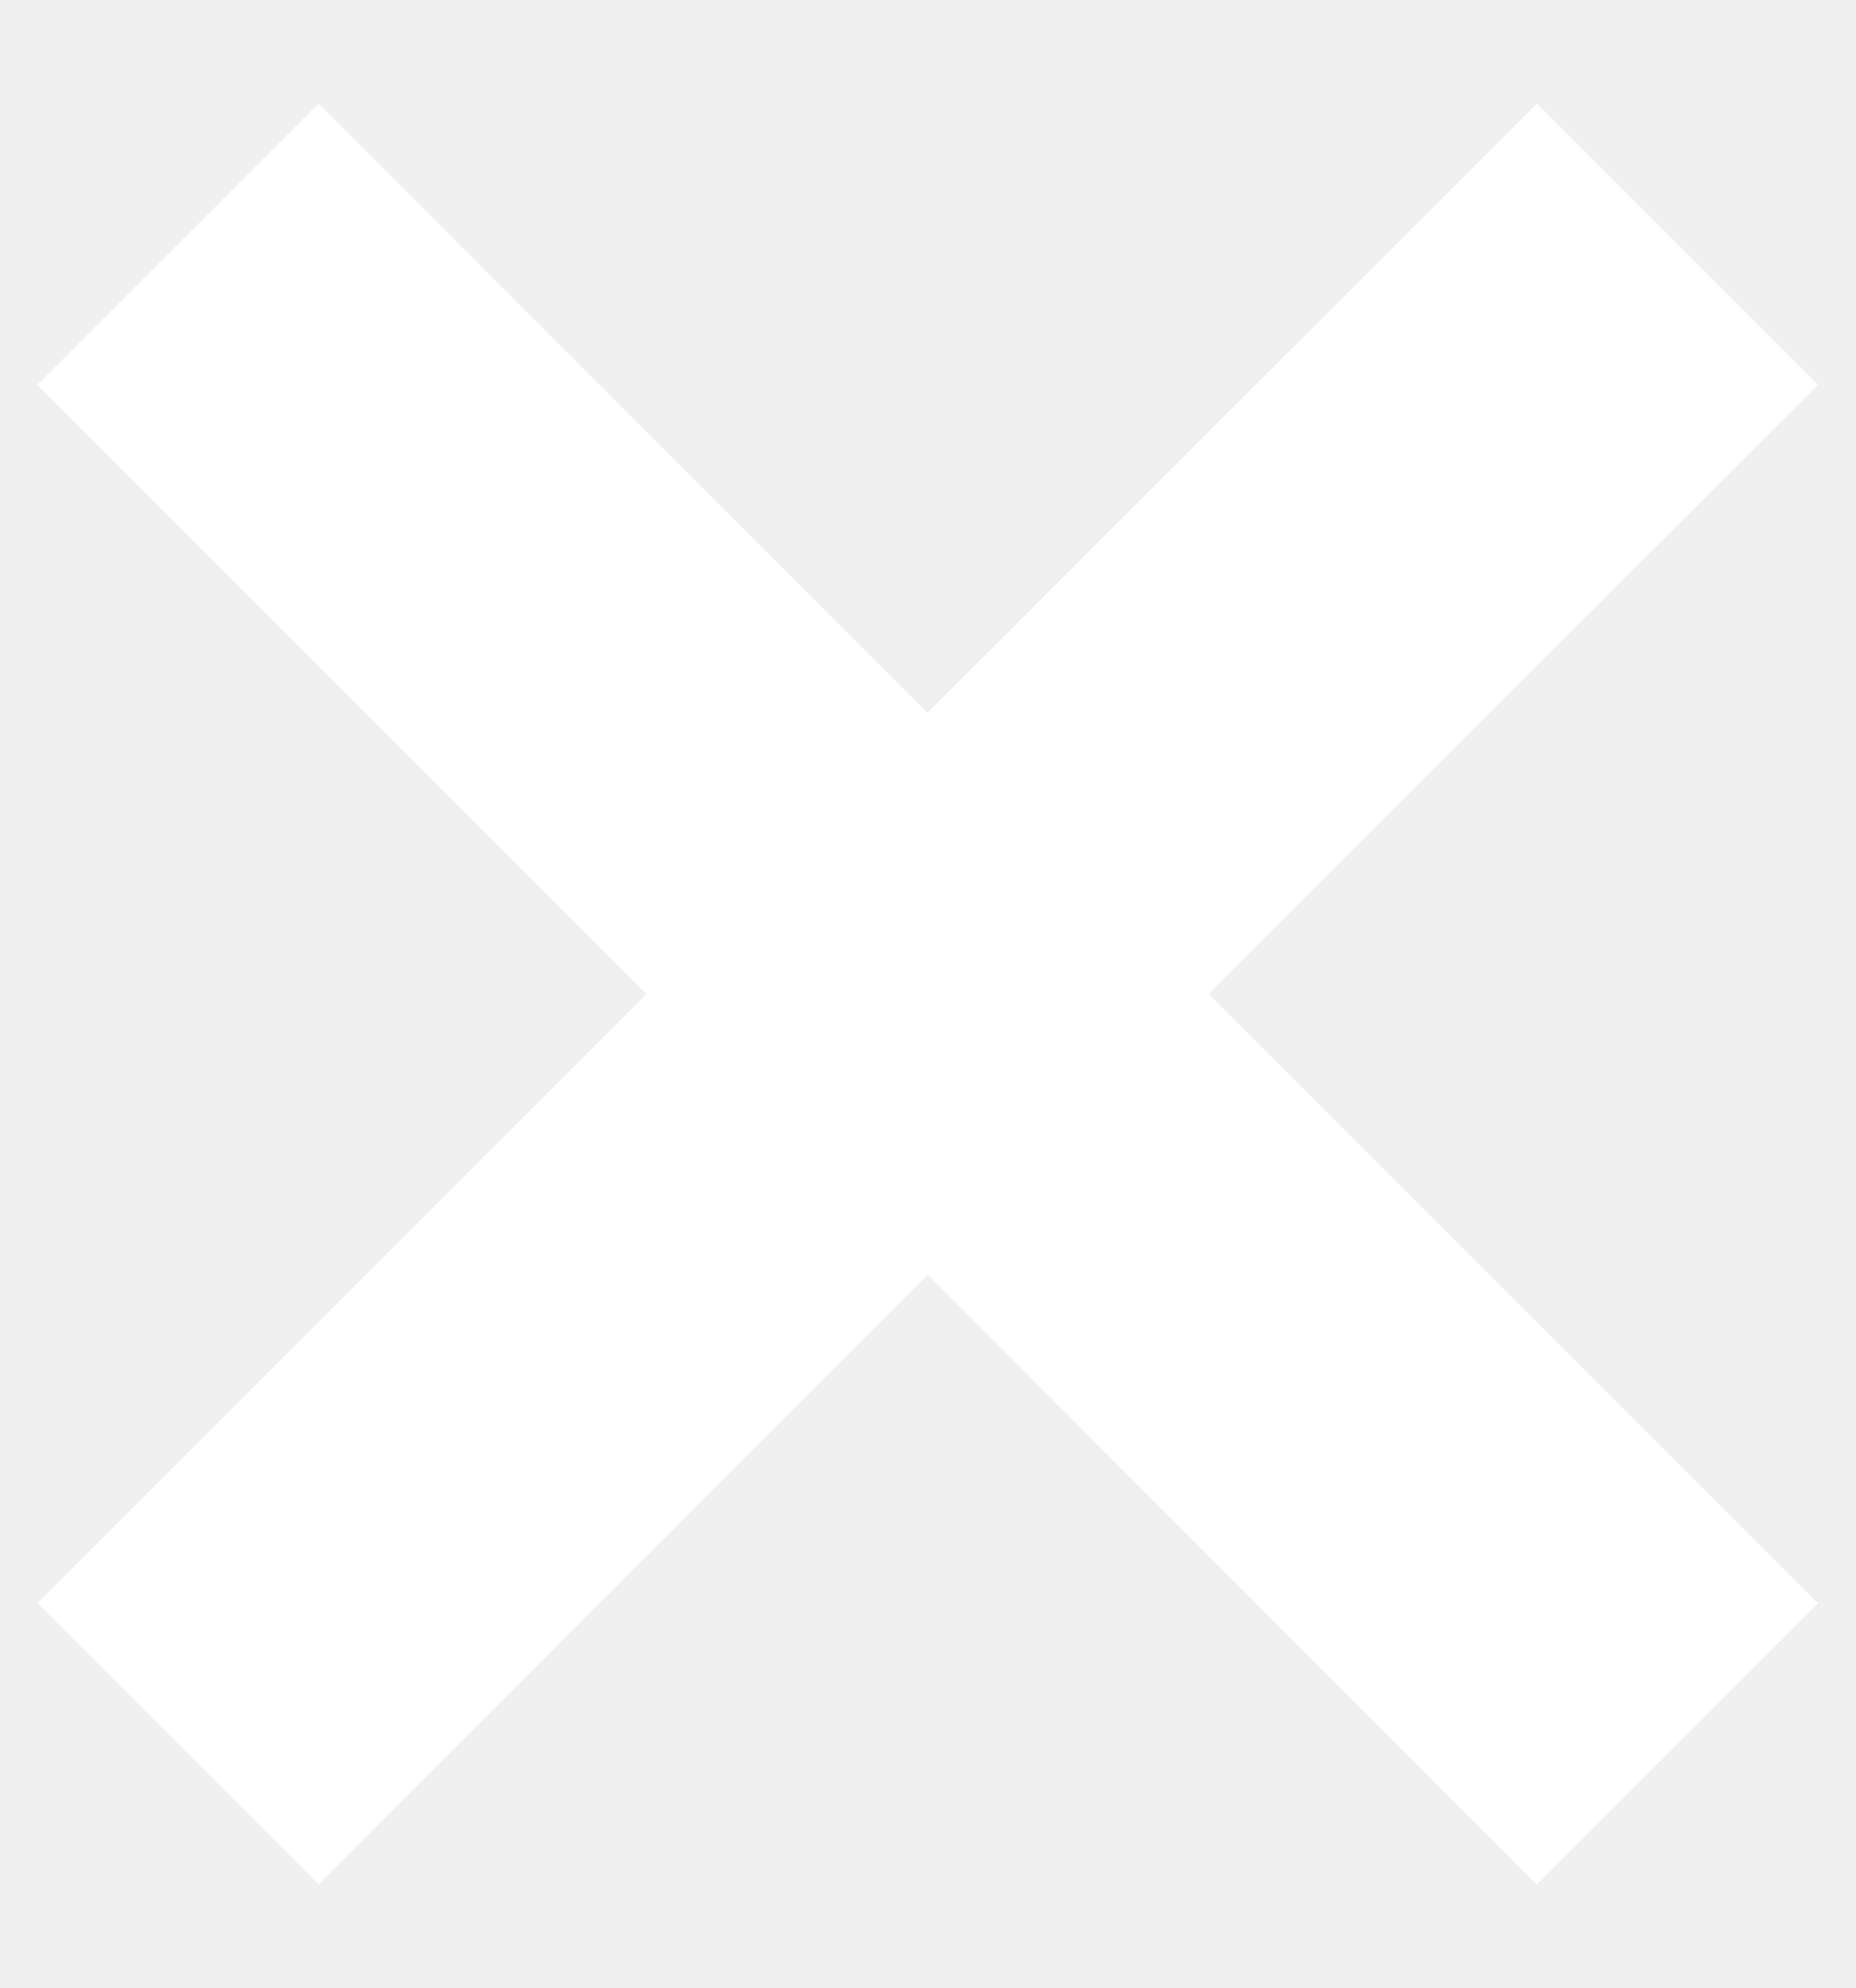
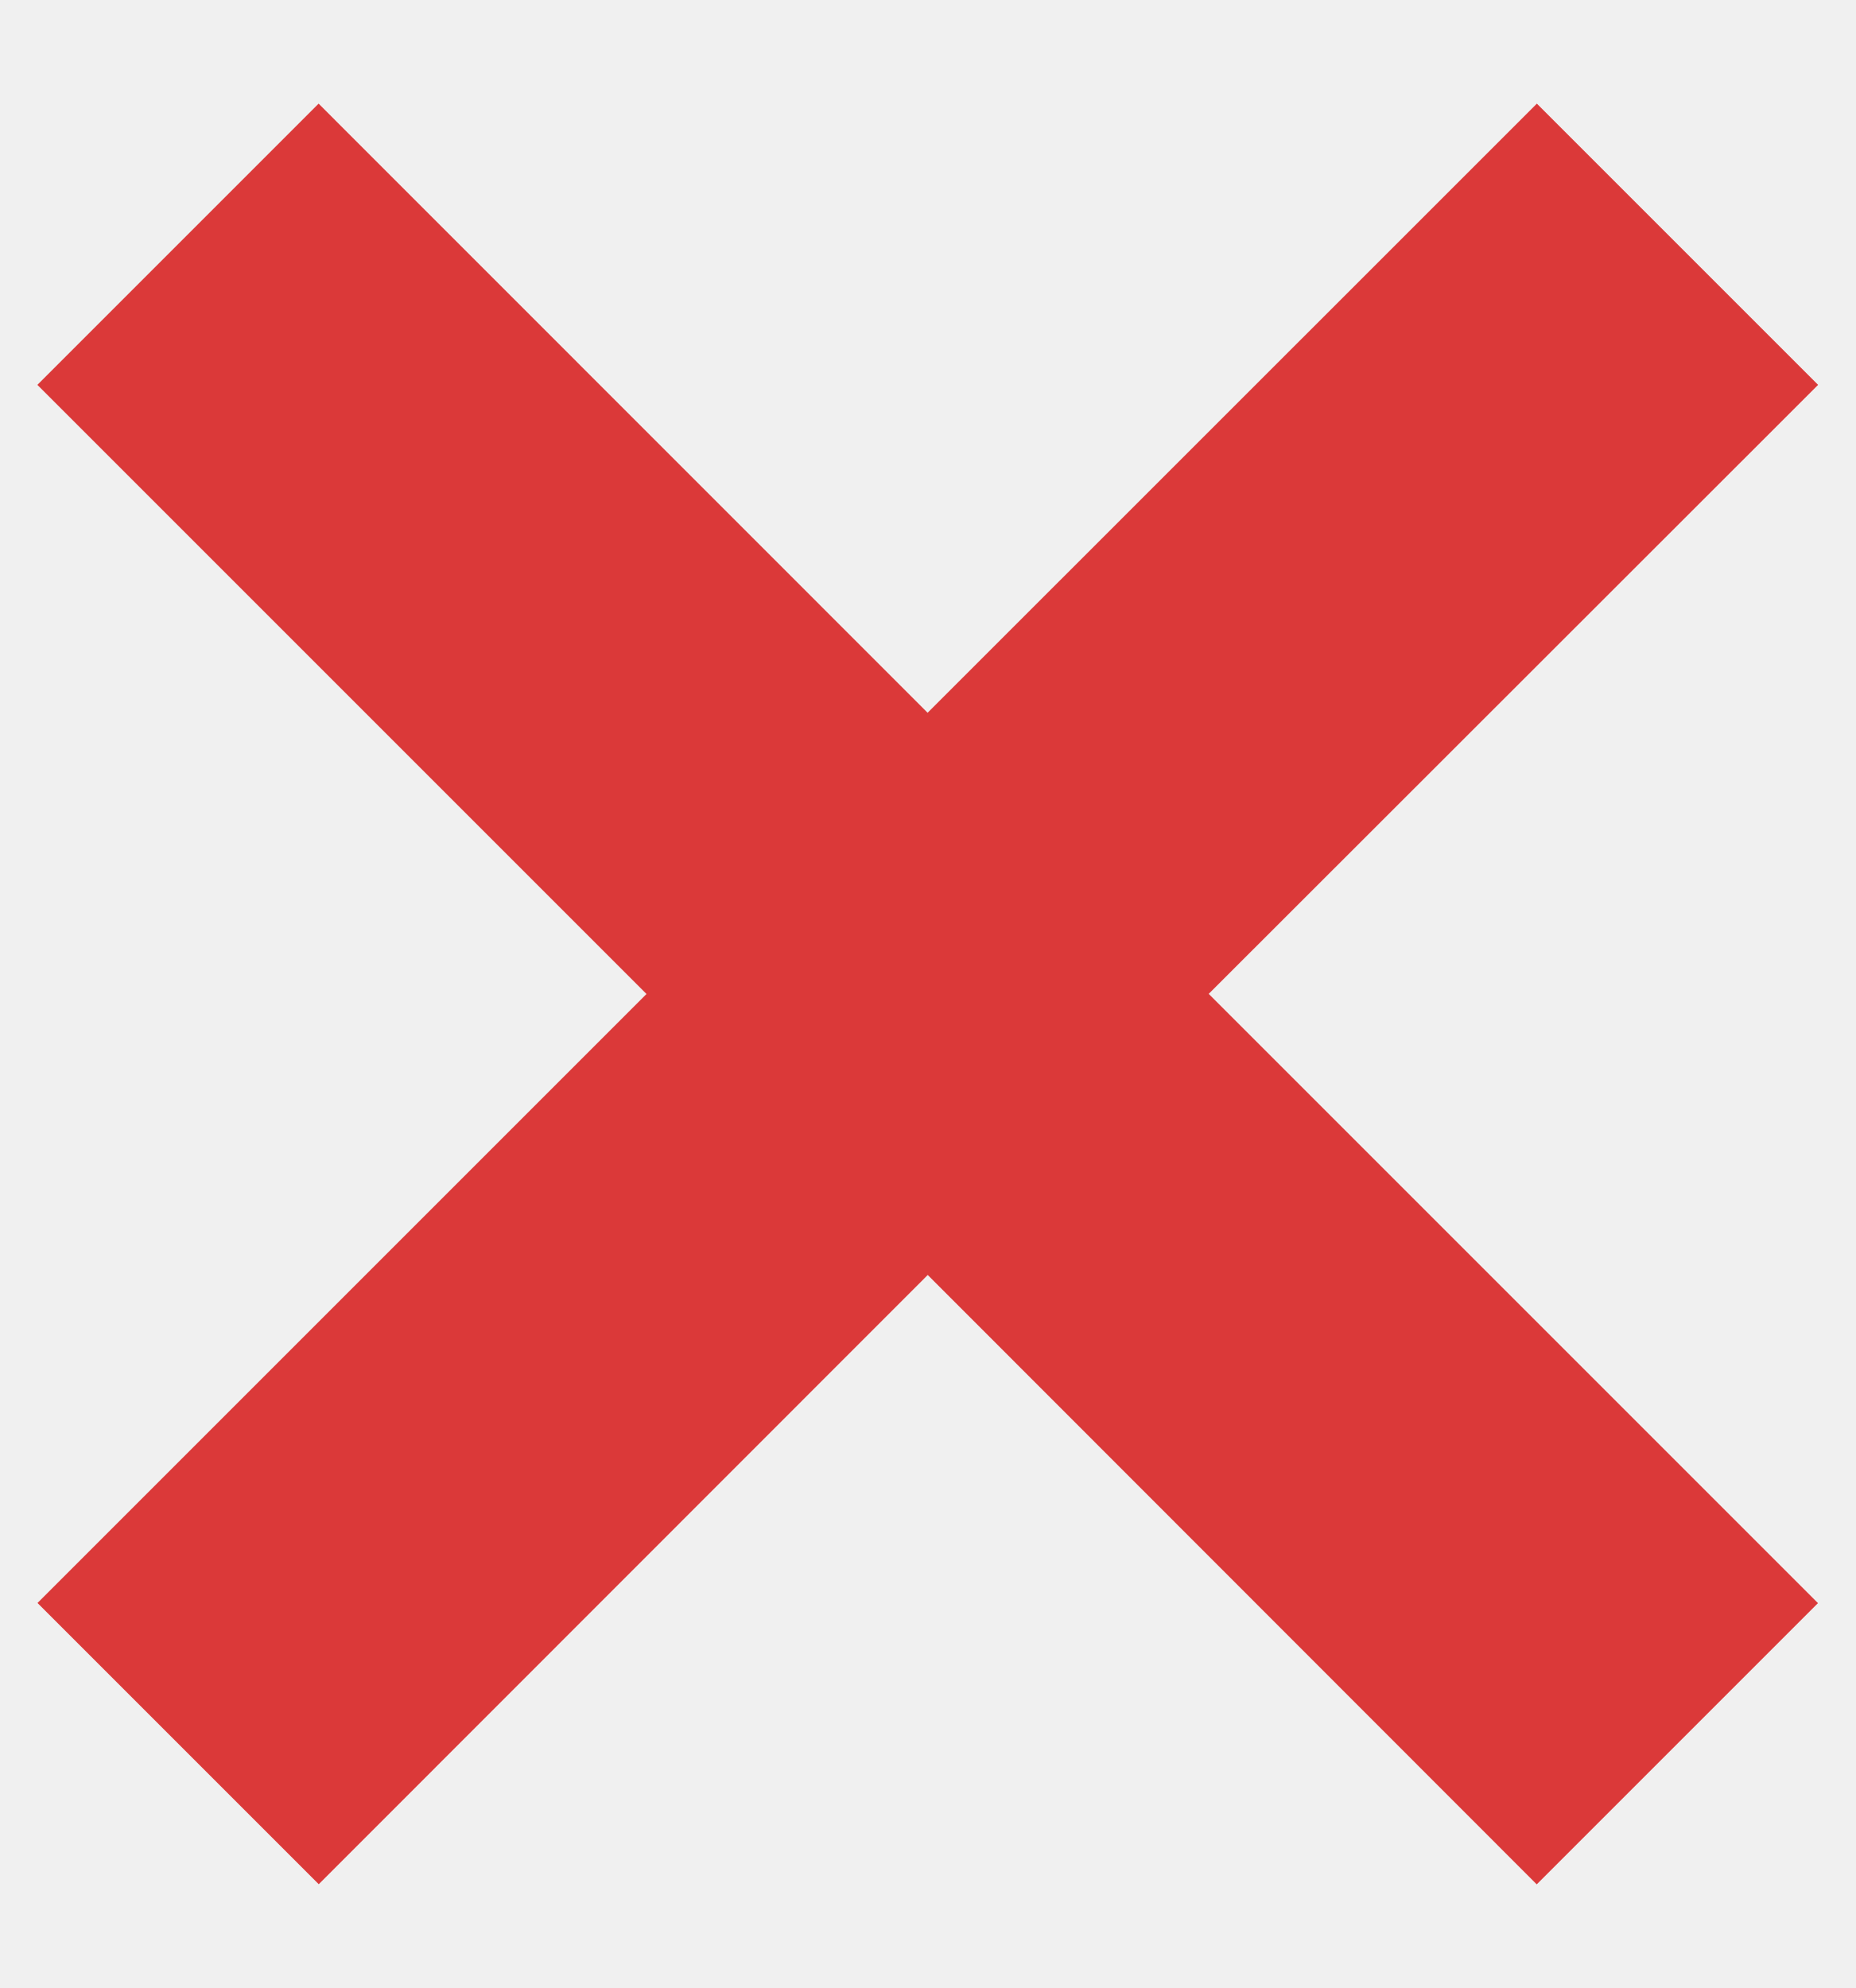
<svg xmlns="http://www.w3.org/2000/svg" width="14" height="15">
-   <path d="m11.596.782 2.122 2.122L9.12 7.499l4.597 4.597-2.122 2.122L7 9.62l-4.595 4.597-2.122-2.122L4.878 7.5.282 2.904 2.404.782l4.595 4.596L11.596.782Z" fill="white" fill-rule="evenodd" />
+   <path d="m11.596.782 2.122 2.122L9.12 7.499l4.597 4.597-2.122 2.122L7 9.62l-4.595 4.597-2.122-2.122L4.878 7.5.282 2.904 2.404.782l4.595 4.596L11.596.782Z" fill="#db3939" fill-rule="evenodd" />
</svg>
